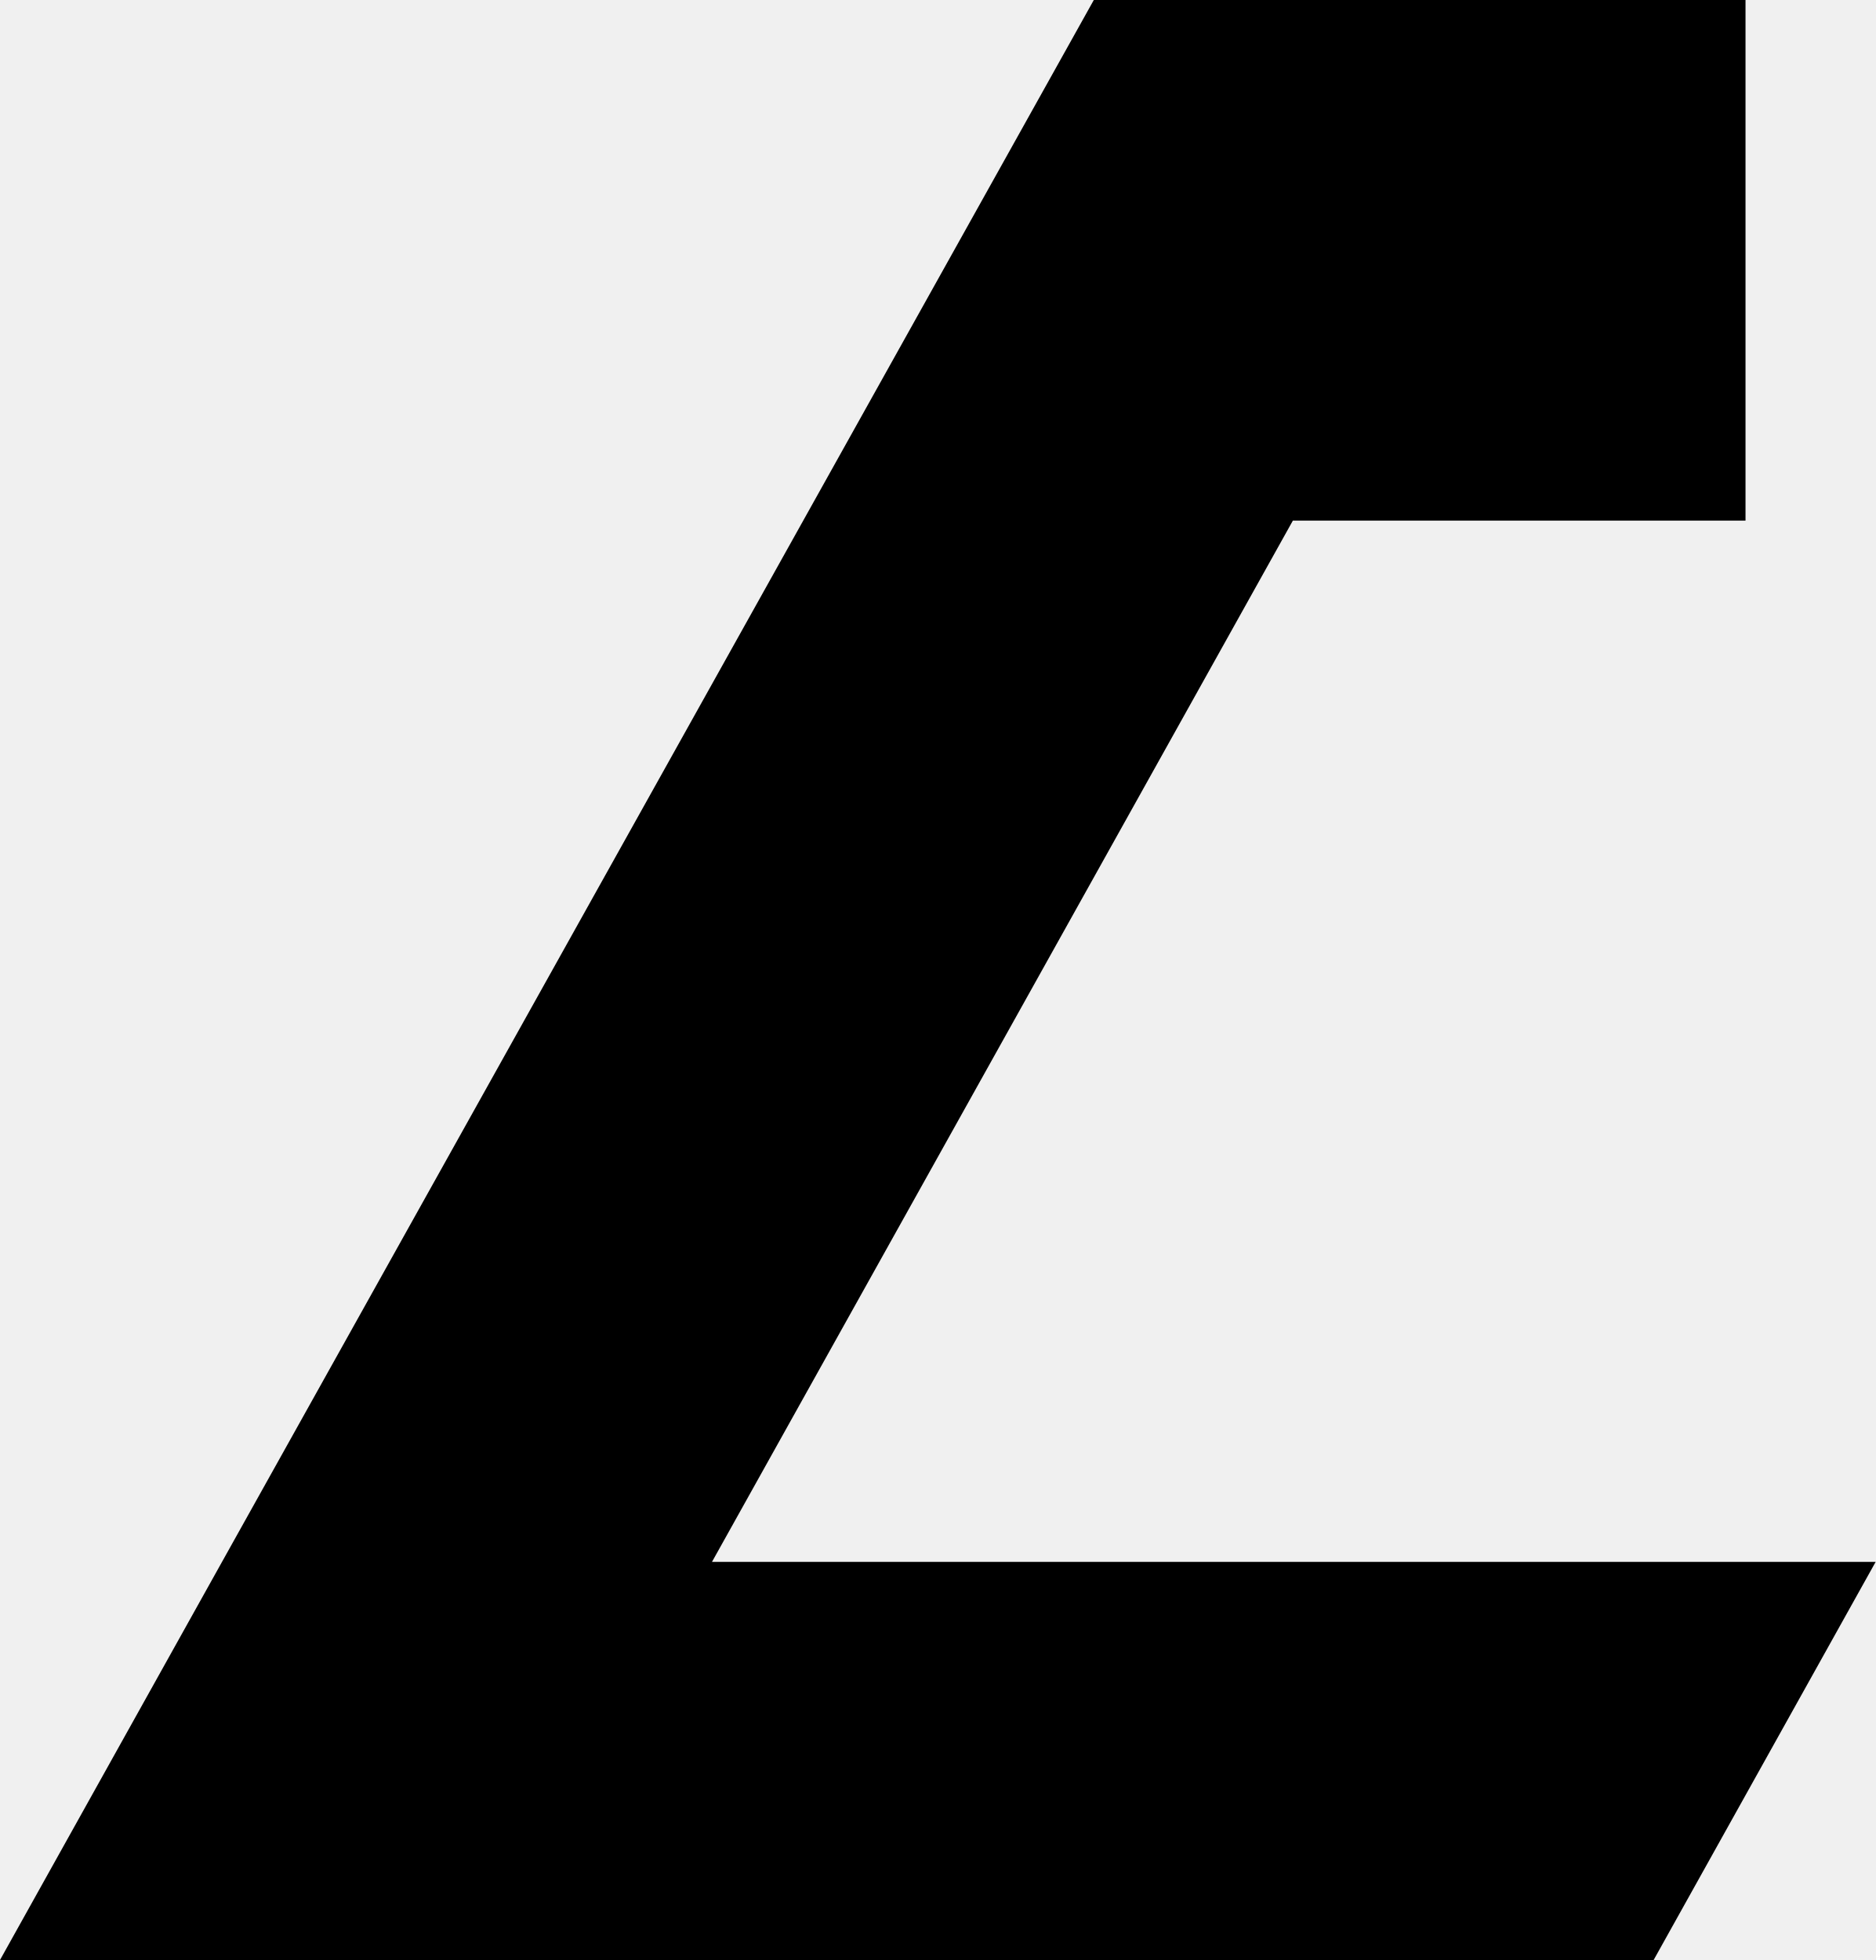
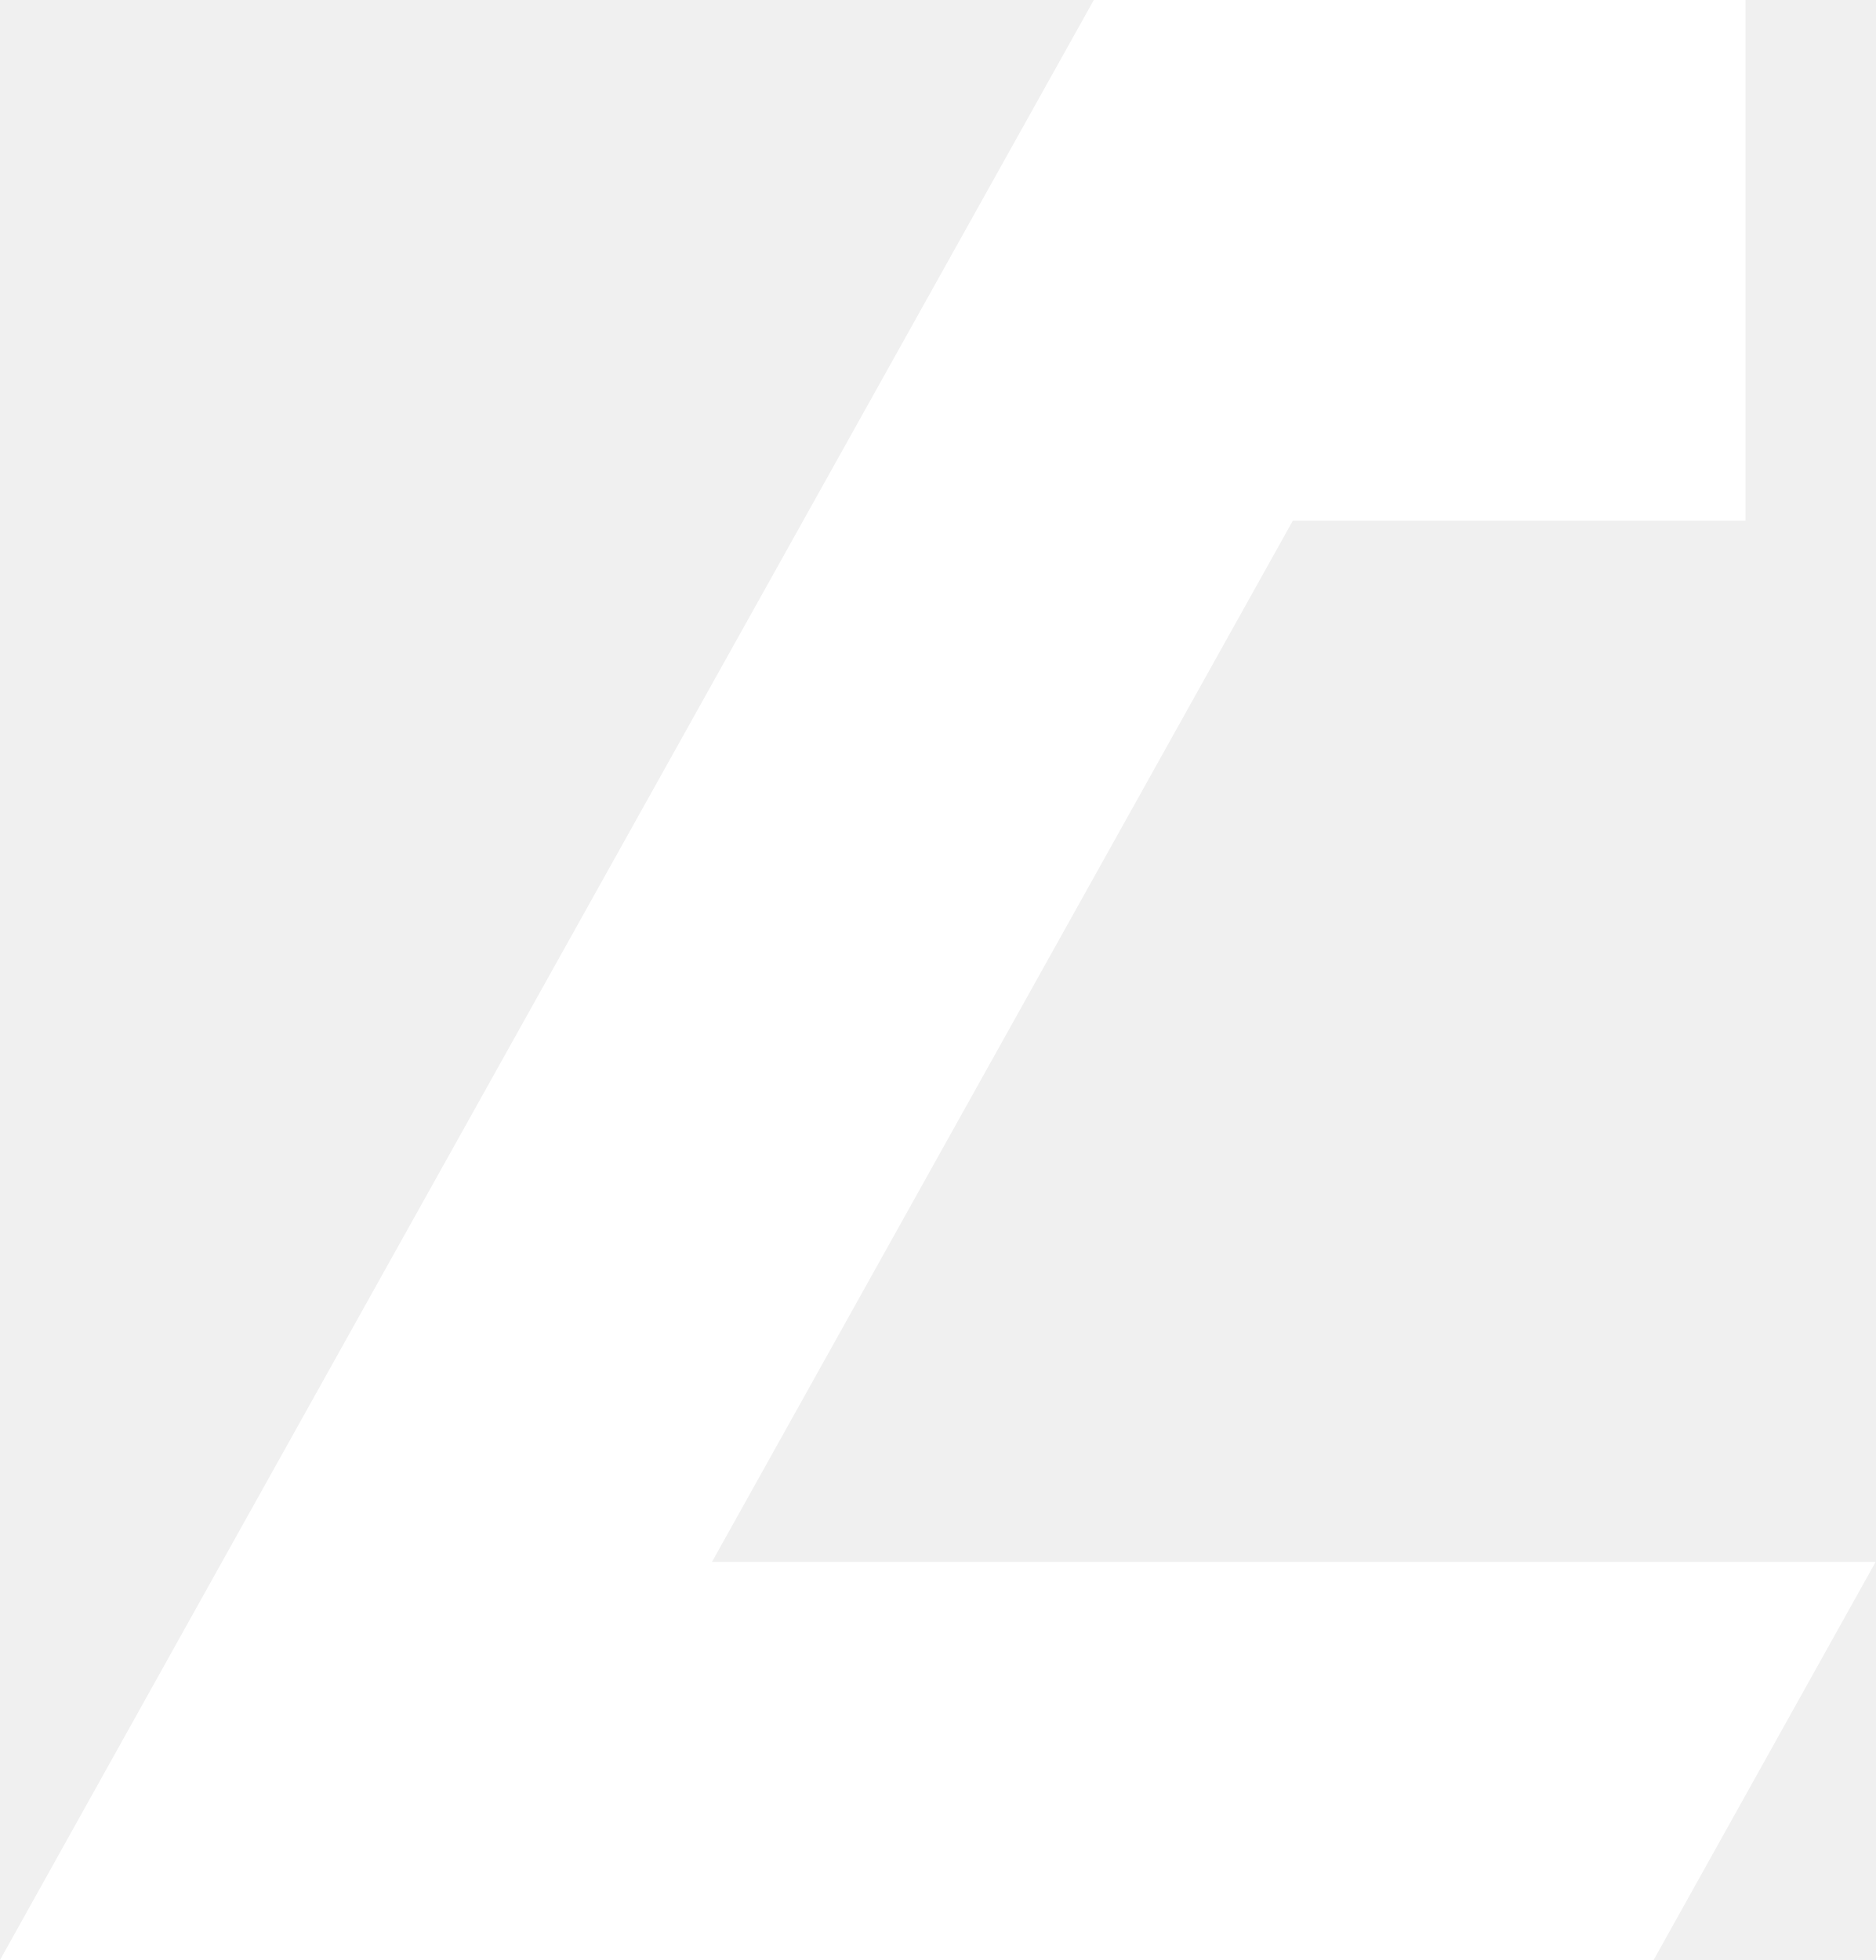
<svg xmlns="http://www.w3.org/2000/svg" width="143.553" height="150">
  <g transform="translate(-375.9267,204.0661) ">
-     <path d="     M 459.642,-204.066     L 392.919,-84.535     L 375.927,-54.066     L 502.488,-54.066     L 519.48,-84.535     L 430.419,-84.535     L 474.876,-164.222     L 509.52,-164.222     L 509.52,-204.066     L 497.142,-204.066     L 474.363,-204.066     L 459.642,-204.066 z    " style="     fill: #000000;     fill-opacity: 1;     stroke: none;     stroke-width: 6;     stroke-linecap: butt;     stroke-linejoin: round;     stroke-miterlimit: 4;     stroke-dashoffset: 3.6;     stroke-opacity: 1;    " />
+     <path d="     M 459.642,-204.066     L 392.919,-84.535     L 375.927,-54.066     L 502.488,-54.066     L 519.48,-84.535     L 430.419,-84.535     L 474.876,-164.222     L 509.52,-164.222     L 509.52,-204.066     L 497.142,-204.066     L 474.363,-204.066     L 459.642,-204.066 z    " style="     fill: #ffffff;     fill-opacity: 1;     stroke: none;     stroke-width: 6;     stroke-linecap: butt;     stroke-linejoin: round;     stroke-miterlimit: 4;     stroke-dashoffset: 3.6;     stroke-opacity: 1;    " />
  </g>
</svg>
